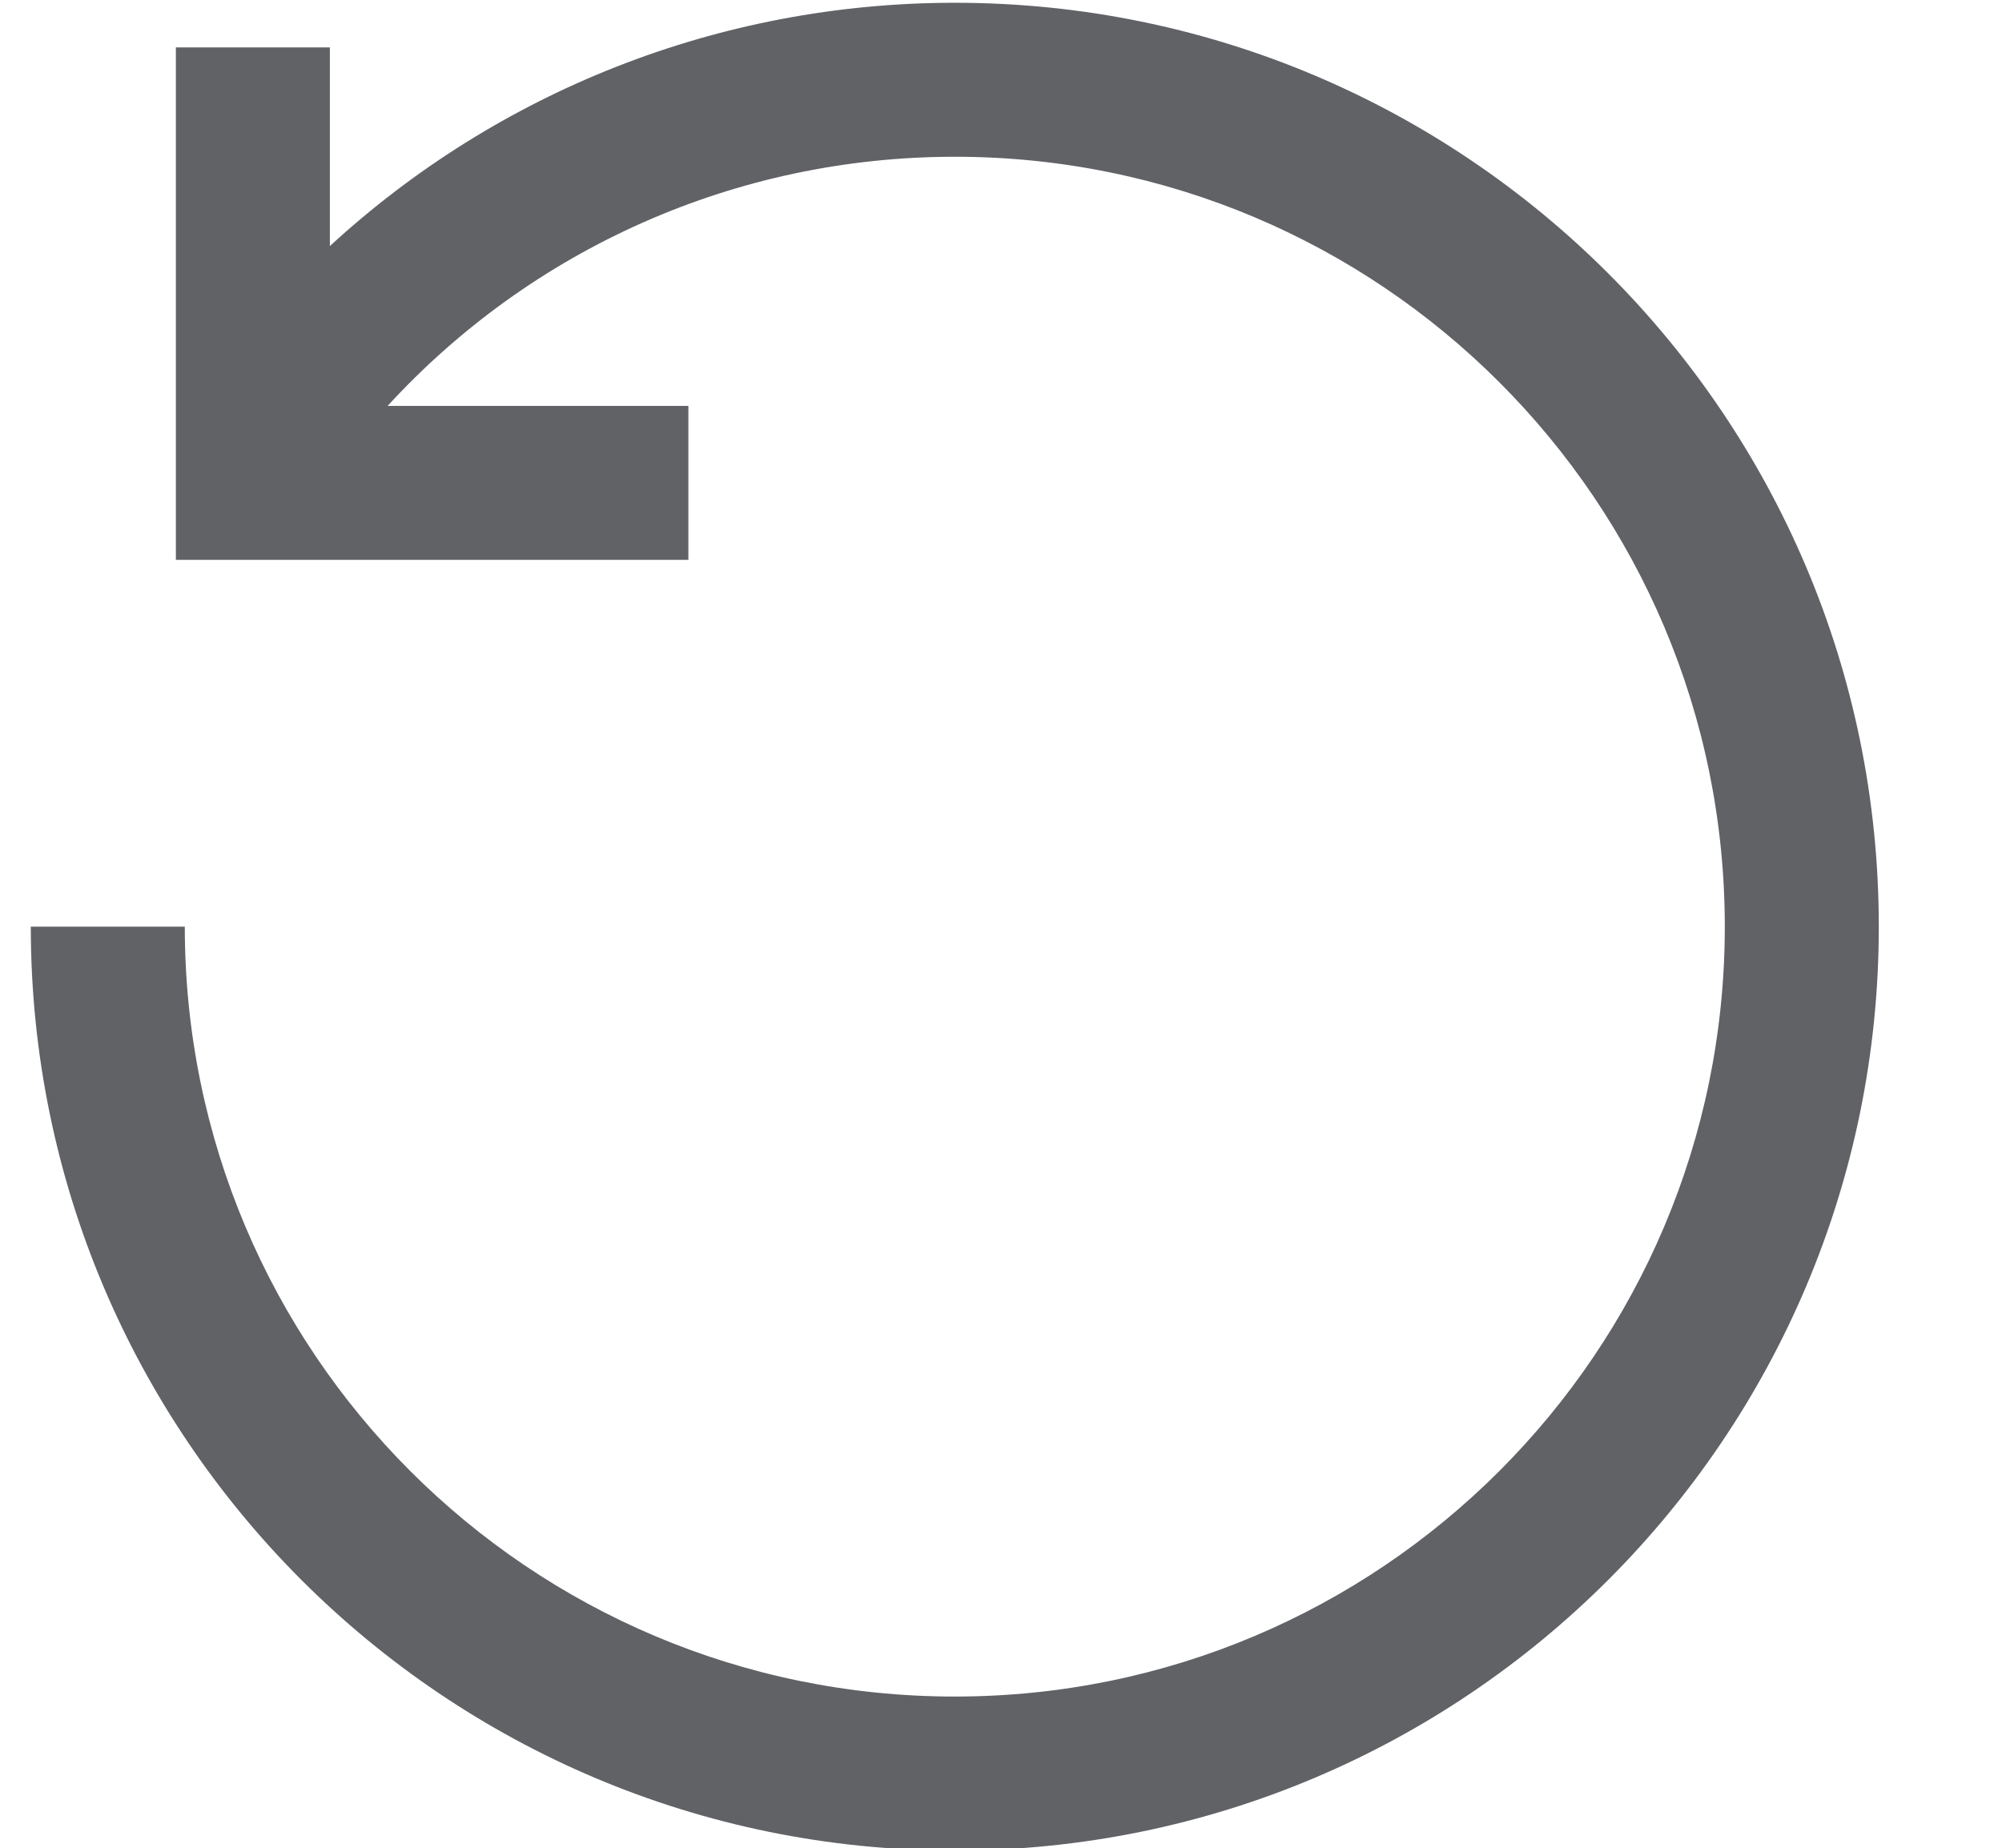
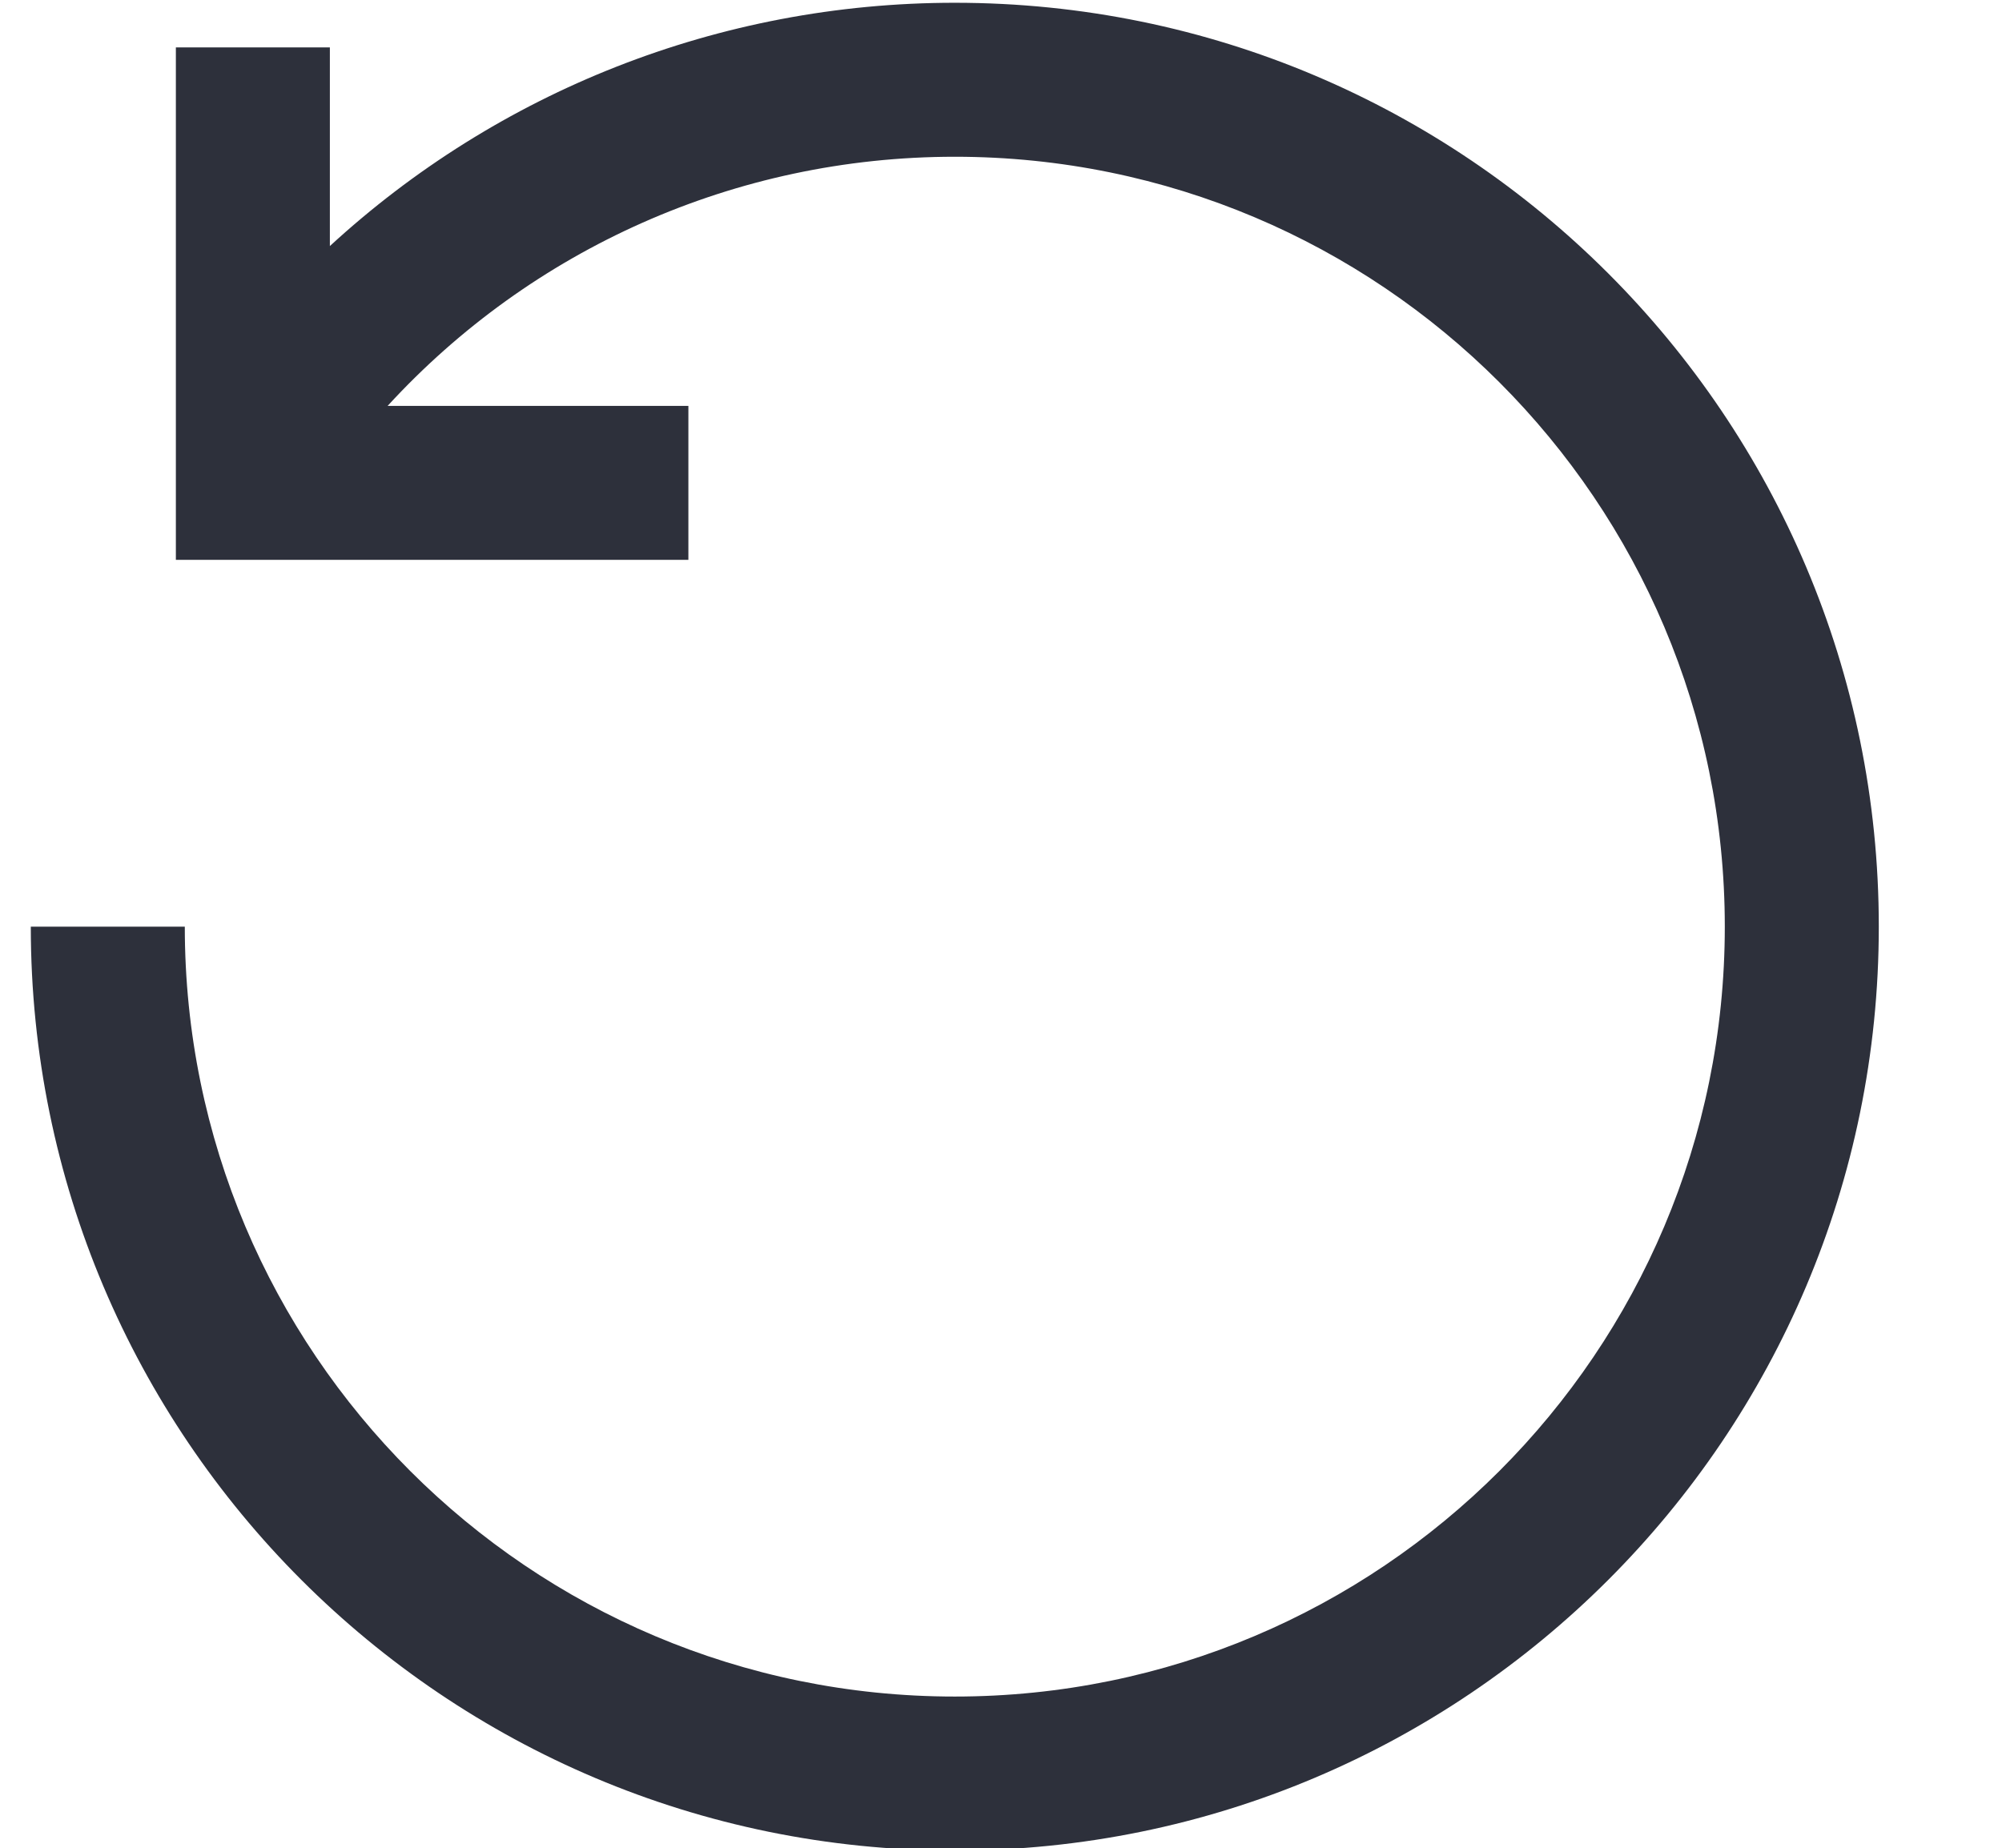
<svg xmlns="http://www.w3.org/2000/svg" width="13px" height="12px" viewBox="0 0 13 12" version="1.1">
  <g id="theme" stroke="none" stroke-width="1" fill="none" fill-rule="evenodd">
-     <g id="element-theme-editor" transform="translate(-1092, -167)" fill="#606266" fill-rule="nonzero">
+     <g id="element-theme-editor" transform="translate(-1092, -167)" fill="#2D303B" fill-rule="nonzero">
      <g id="custom" transform="translate(1060, 146)">
        <g id="Group-2" transform="translate(30, 15)">
          <g id="Group" transform="translate(0, 4)">
            <g id="icon-clockwise">
              <path d="M12.258,3.598 L12.258,2.308 L13.258,2.308 L13.258,5.636 L9.93,5.636 L9.93,4.636 L11.883,4.636 C10.951,3.62 9.627,3.018 8.2,3.018 C5.438,3.018 3.2,5.256 3.2,8.018 C3.2,10.78 5.438,13.018 8.2,13.018 C10.962,13.018 13.2,10.78 13.2,8.018 L14.2,8.018 C14.2,11.332 11.514,14.018 8.2,14.018 C4.886,14.018 2.2,11.332 2.2,8.018 C2.2,4.704 4.886,2.018 8.2,2.018 C9.735,2.018 11.172,2.599 12.258,3.598 Z" id="icon-undo" transform="translate(8.2, 8.0179) scale(-1, 1) translate(-8.2, -8.0179) " />
            </g>
          </g>
        </g>
      </g>
    </g>
  </g>
</svg>
